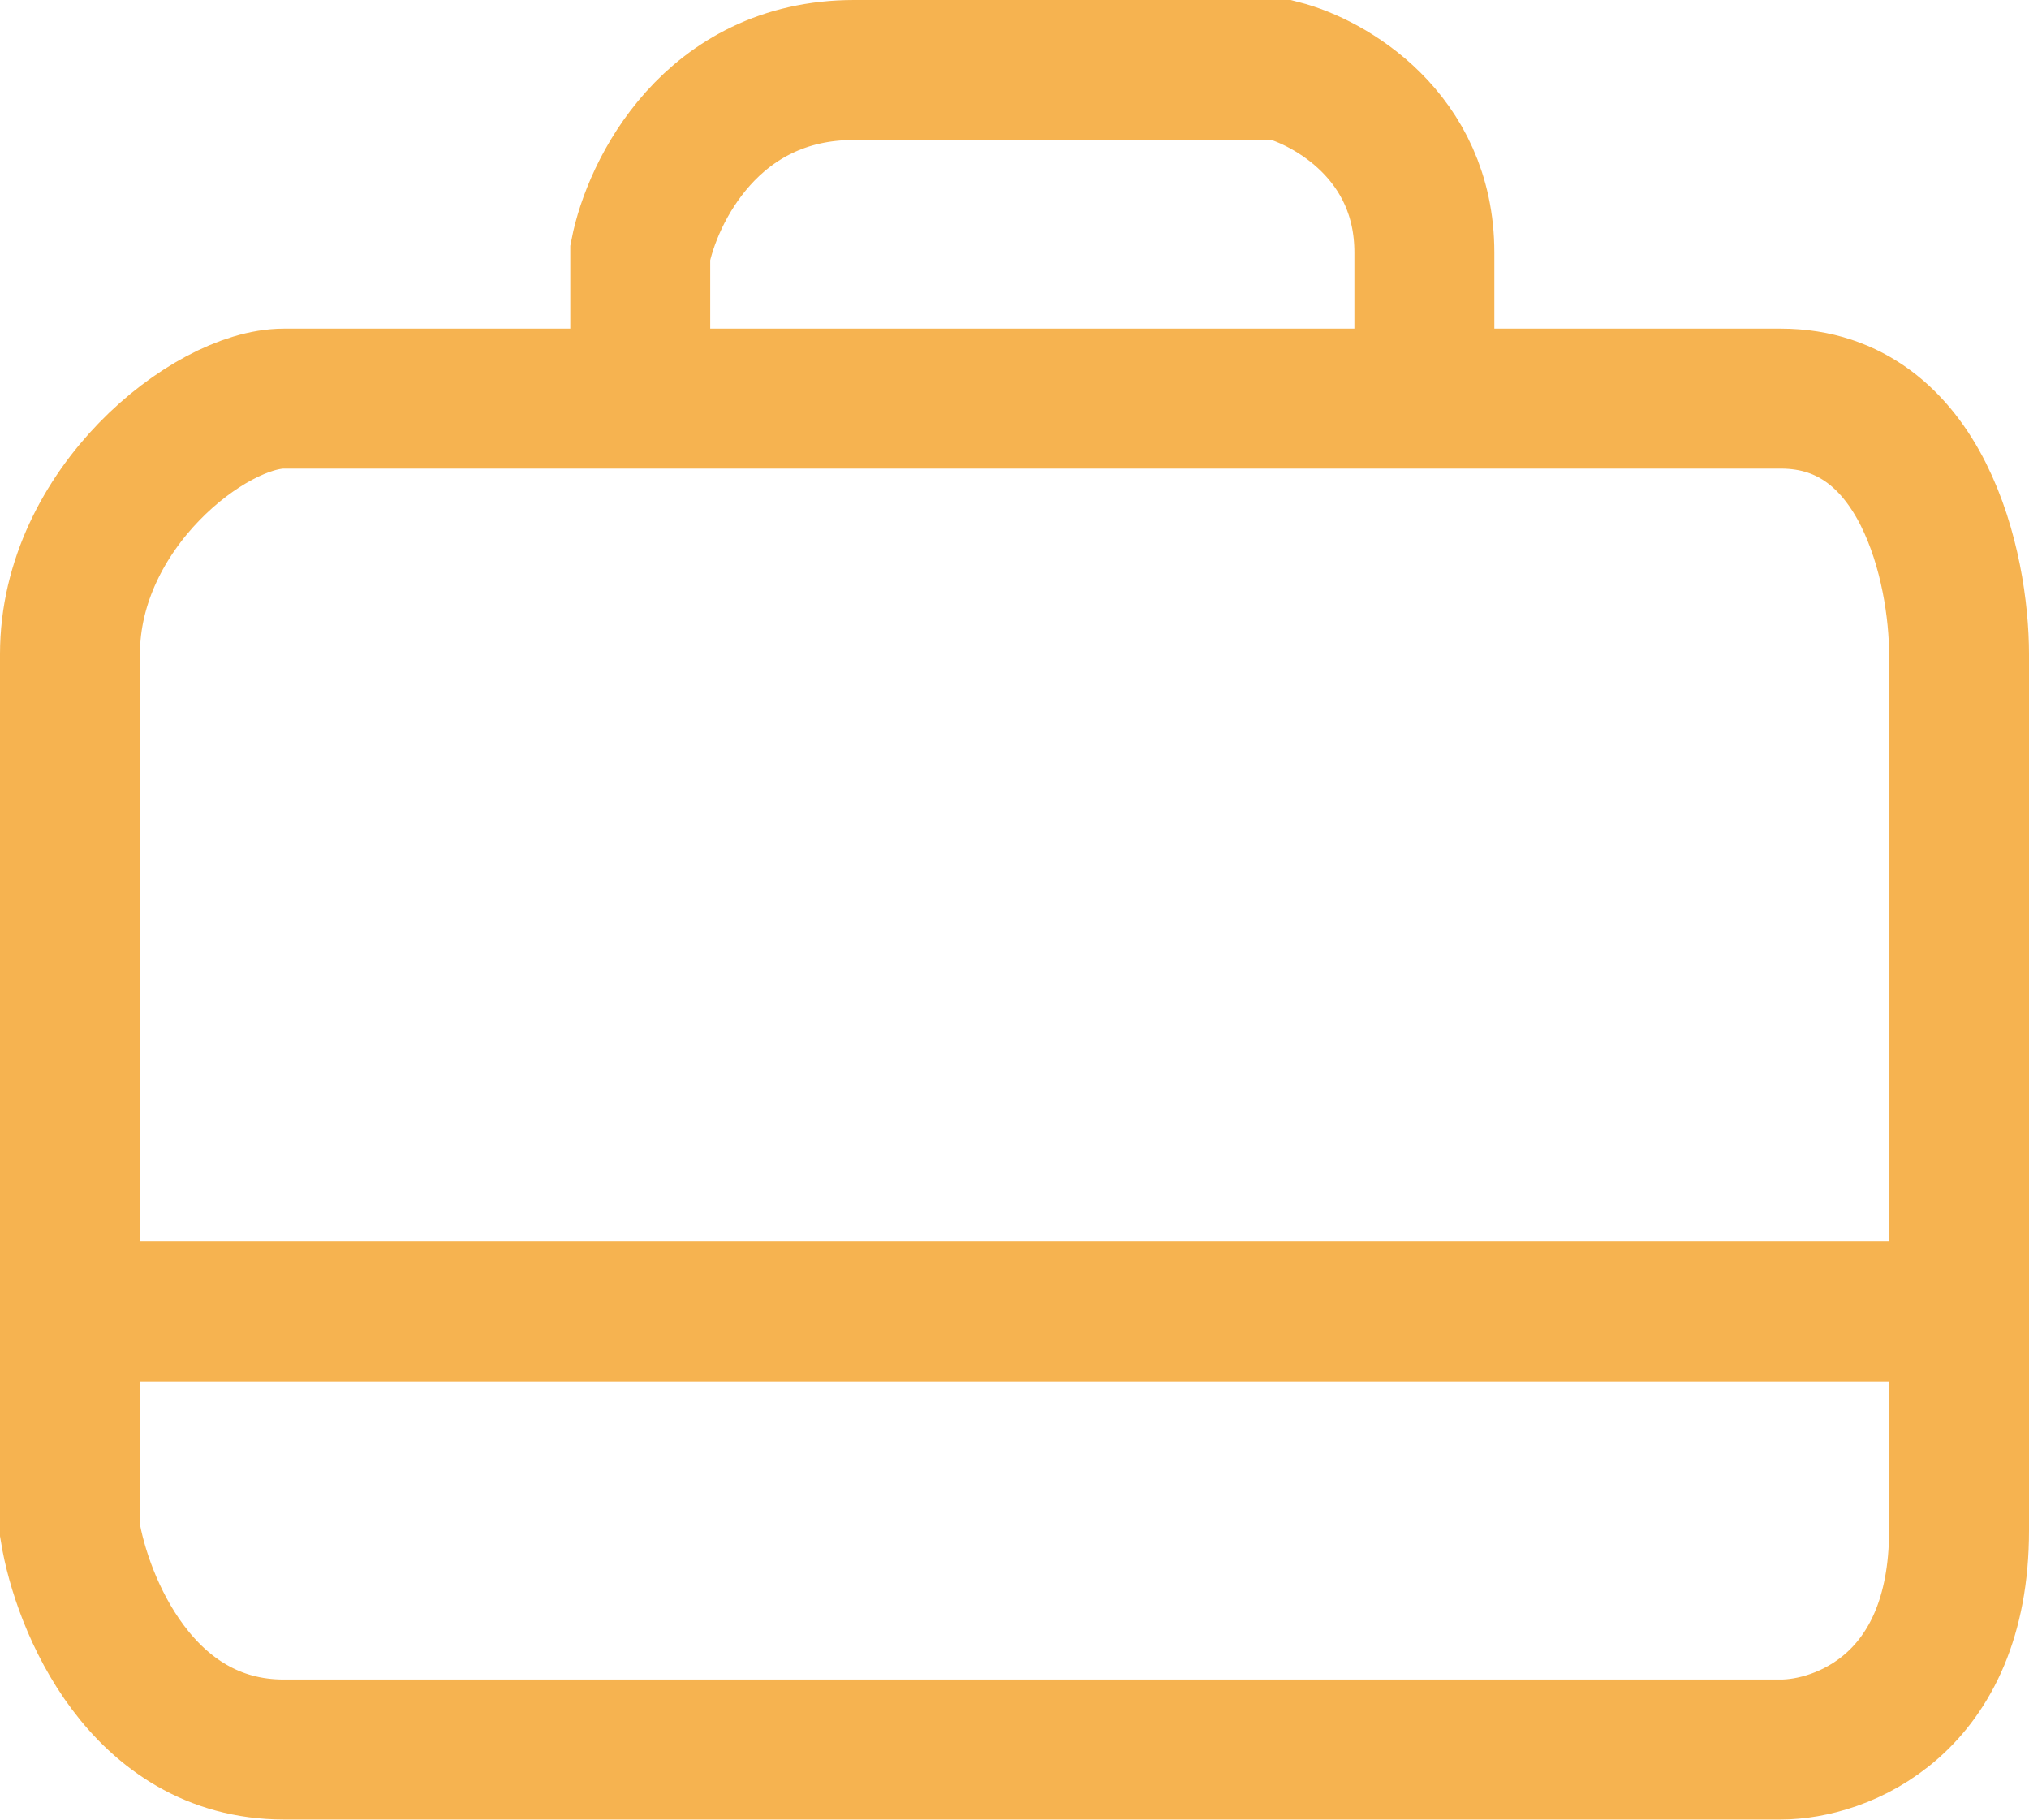
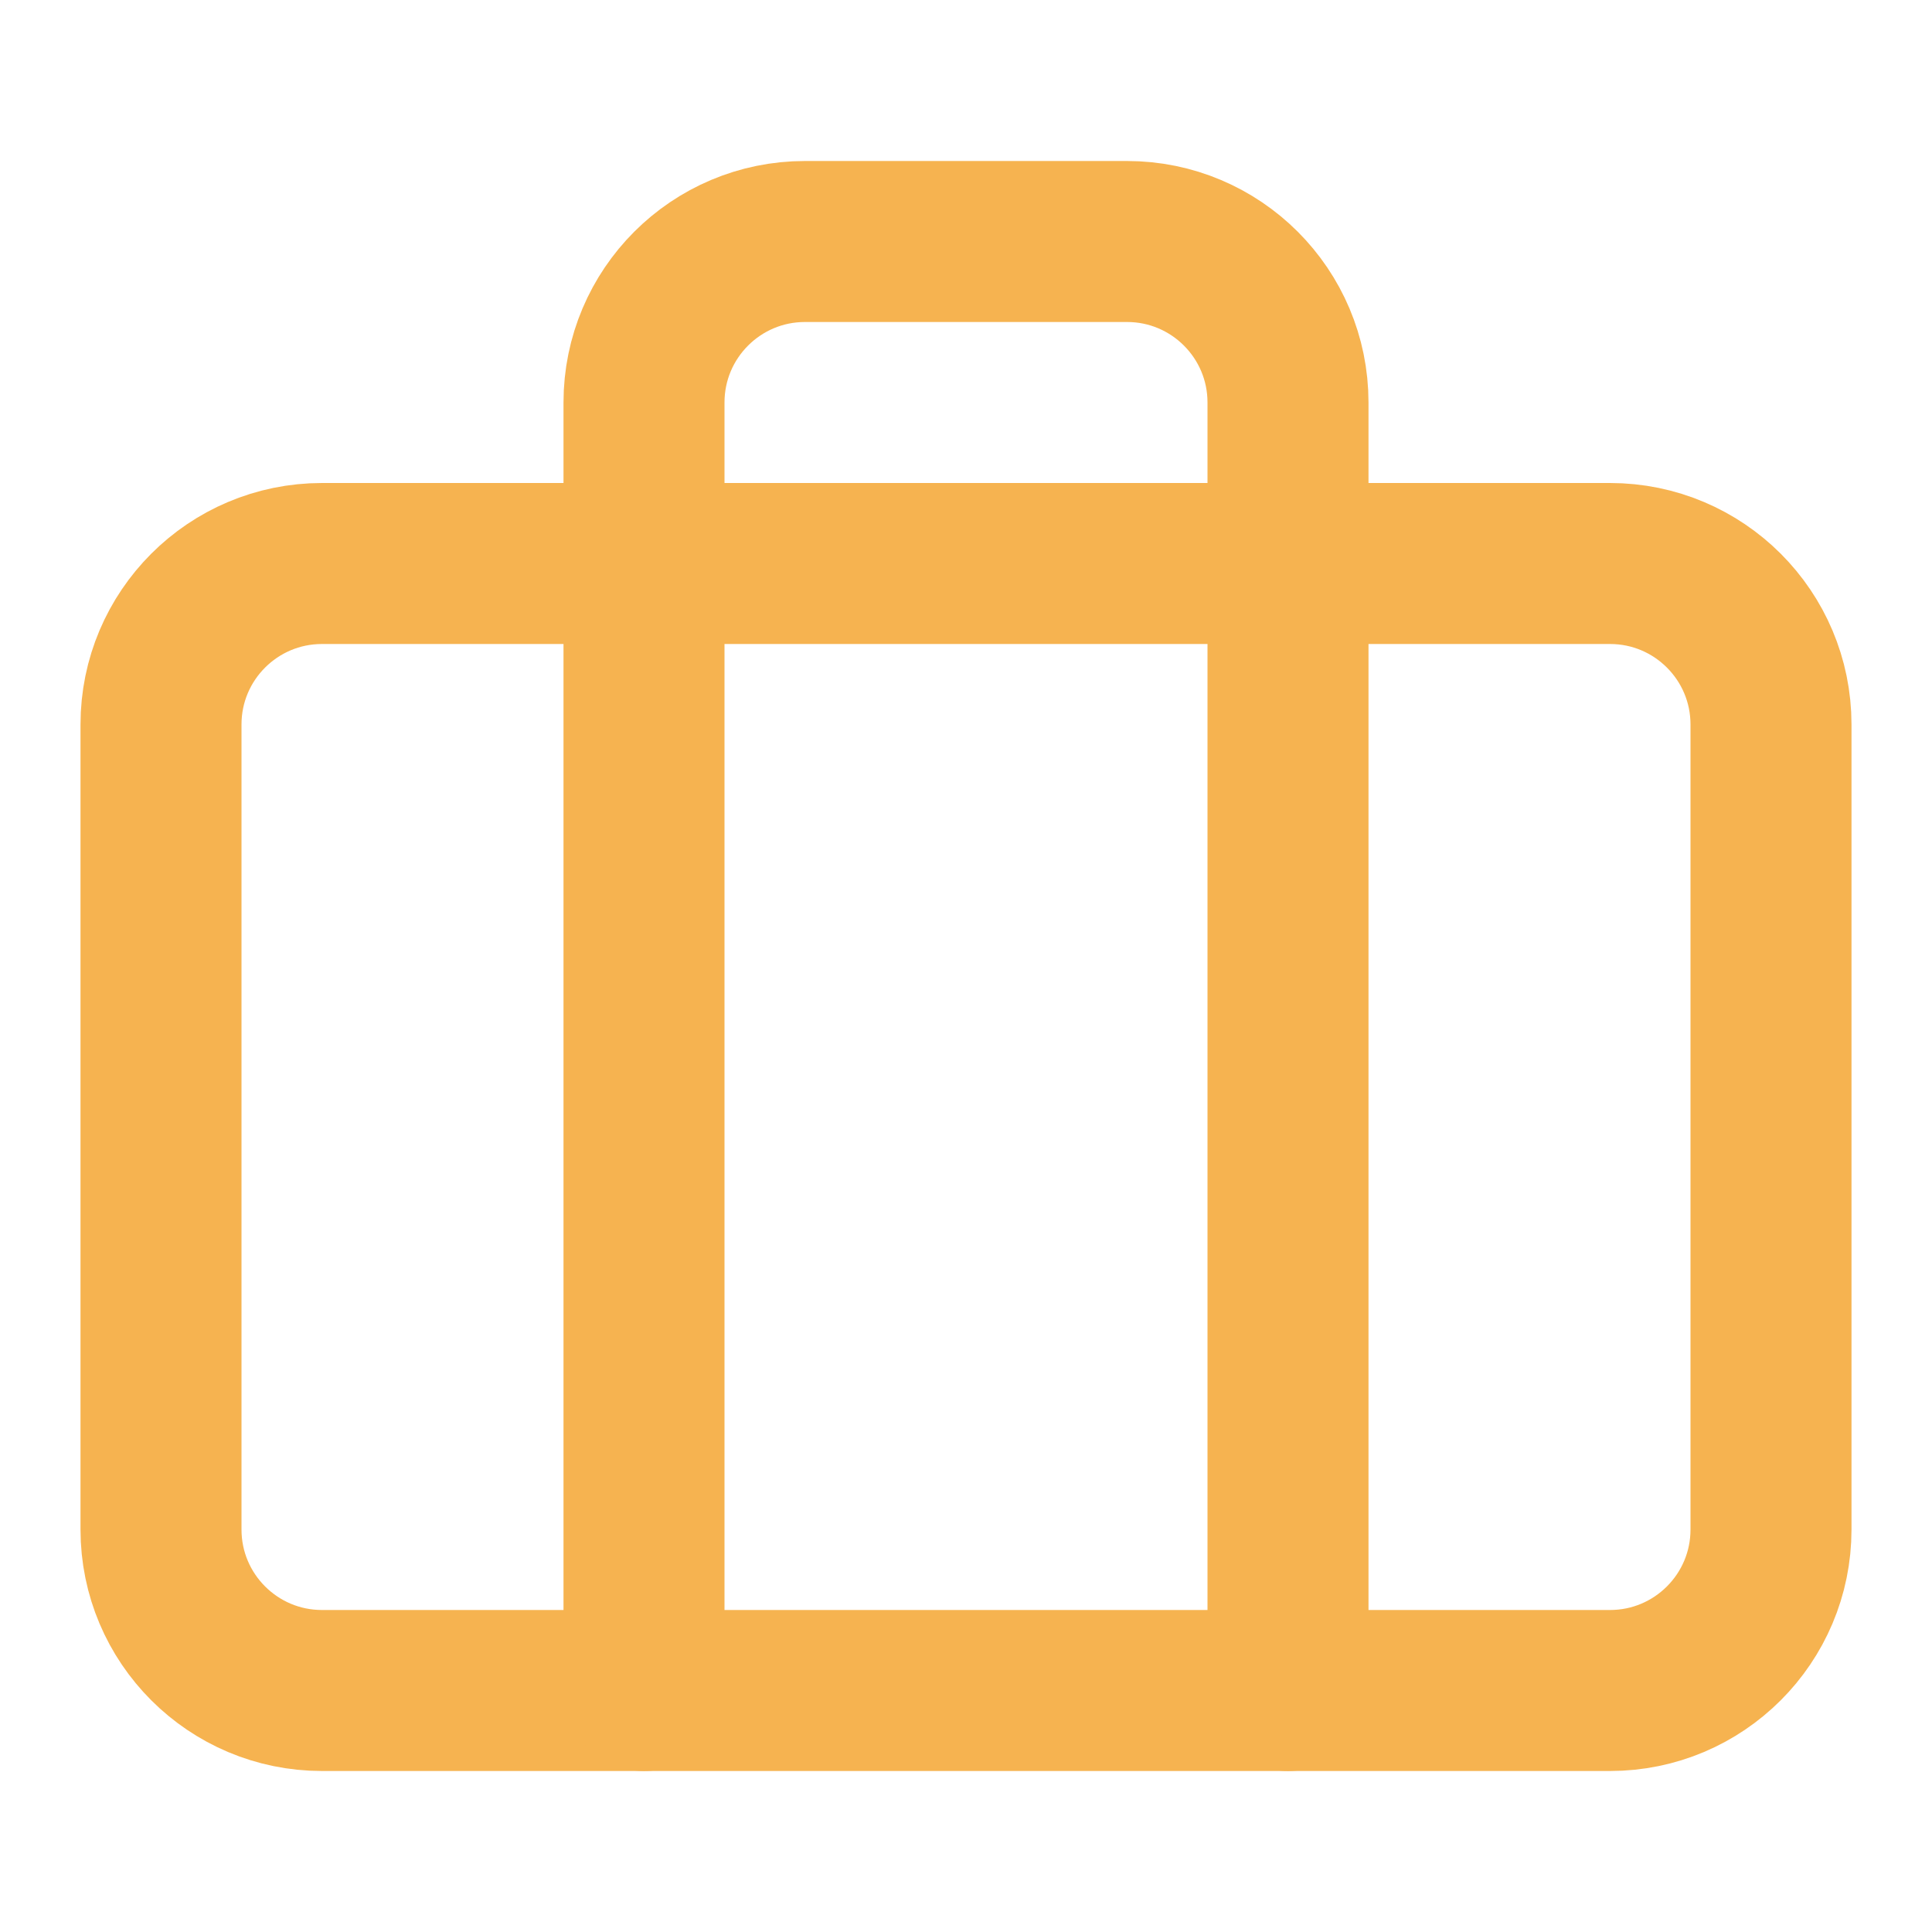
- <svg xmlns="http://www.w3.org/2000/svg" width="29" height="26" viewBox="0 0 29 26" fill="none">
-   <path d="M1 18.739V9.348C1 7.261 3 5.696 4.057 5.696C5.476 5.696 7.243 5.696 9.151 5.696M1 18.739V21.87C1.17 22.913 2.019 25 4.057 25C6.094 25 19.17 25 25.453 25C26.302 25 28 24.374 28 21.87C28 21.135 28 20.023 28 18.739M1 18.739H28M28 18.739C28 15.647 28 11.56 28 9.348C28 8.13 27.491 5.696 25.453 5.696C24.77 5.696 22.849 5.696 20.358 5.696M9.151 5.696V3.609C9.321 2.739 10.17 1 12.207 1C14.245 1 17.132 1 18.321 1C19 1.174 20.358 1.939 20.358 3.609C20.358 4.861 20.358 5.522 20.358 5.696M9.151 5.696C12.857 5.696 17.096 5.696 20.358 5.696" stroke="#F6B350" stroke-width="2" />
+ <svg xmlns="http://www.w3.org/2000/svg" width="24" height="24" viewBox="0 0 24 24" fill="none" stroke="#F6B350" stroke-width="2" stroke-linecap="round" stroke-linejoin="round" class="feather feather-briefcase">
+   <rect x="2" y="7" width="20" height="14" rx="2" ry="2" />
+   <path d="M16 21V5a2 2 0 0 0-2-2h-4a2 2 0 0 0-2 2v16" />
</svg>
